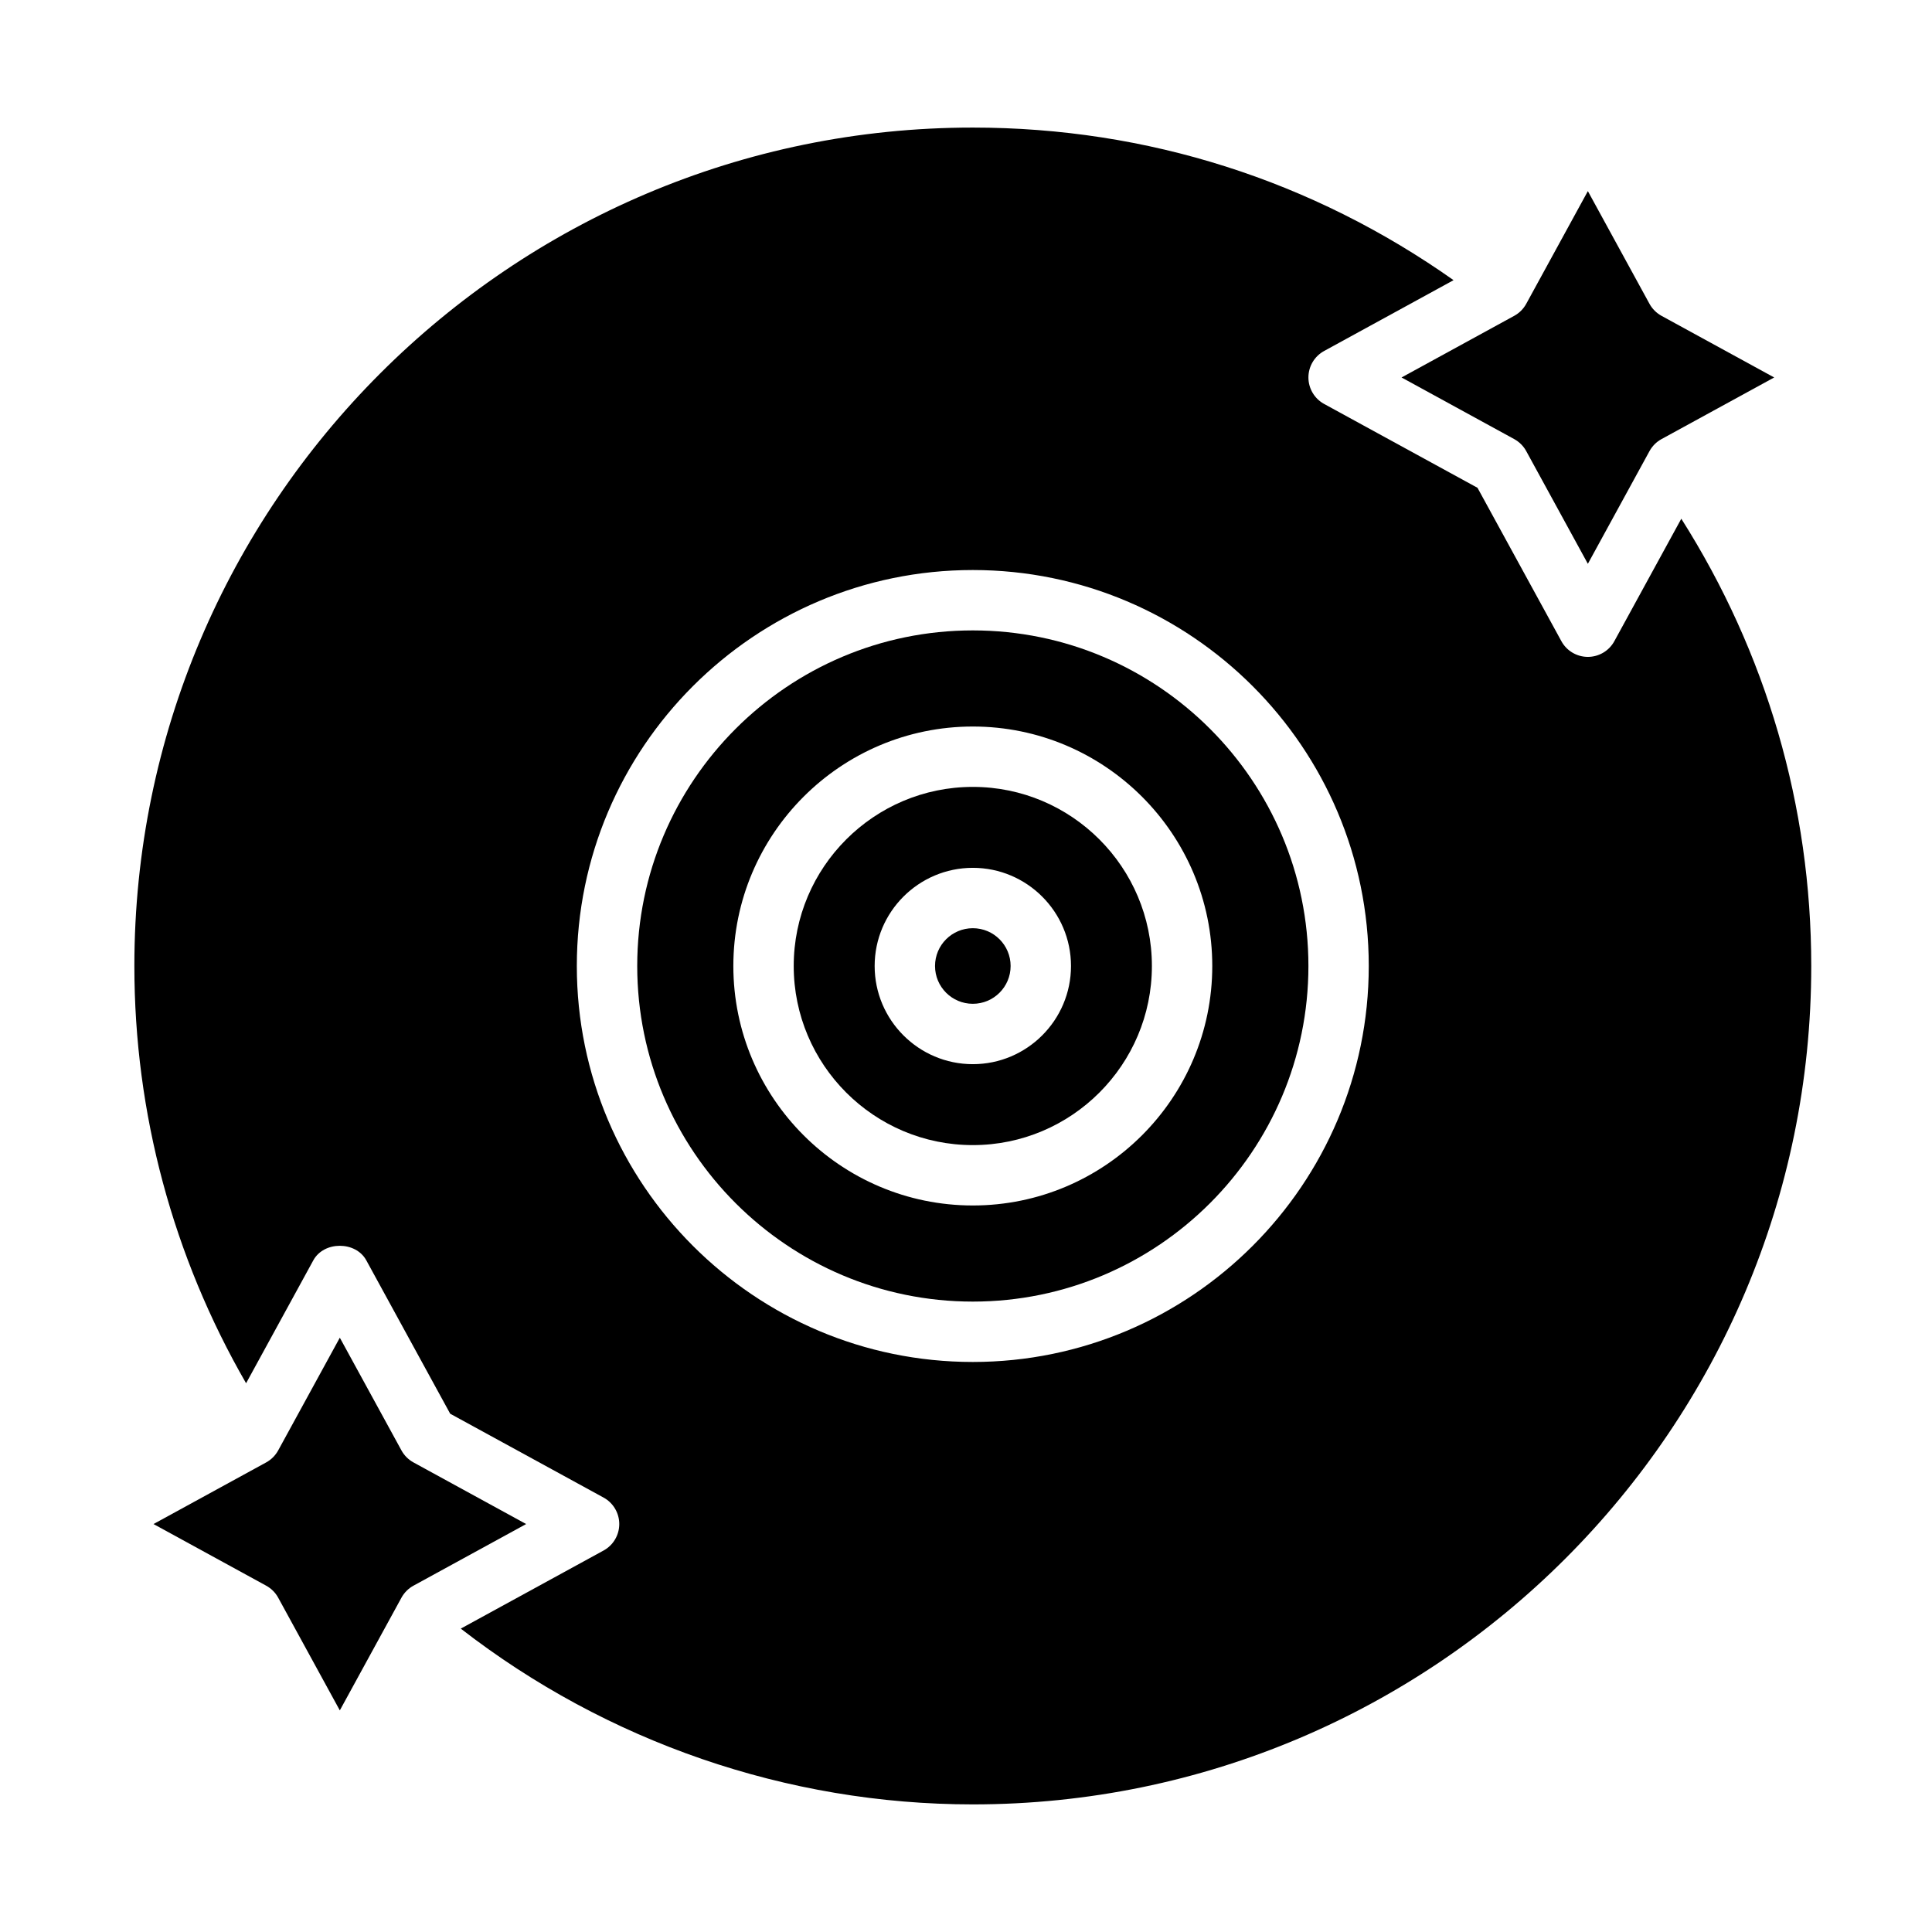
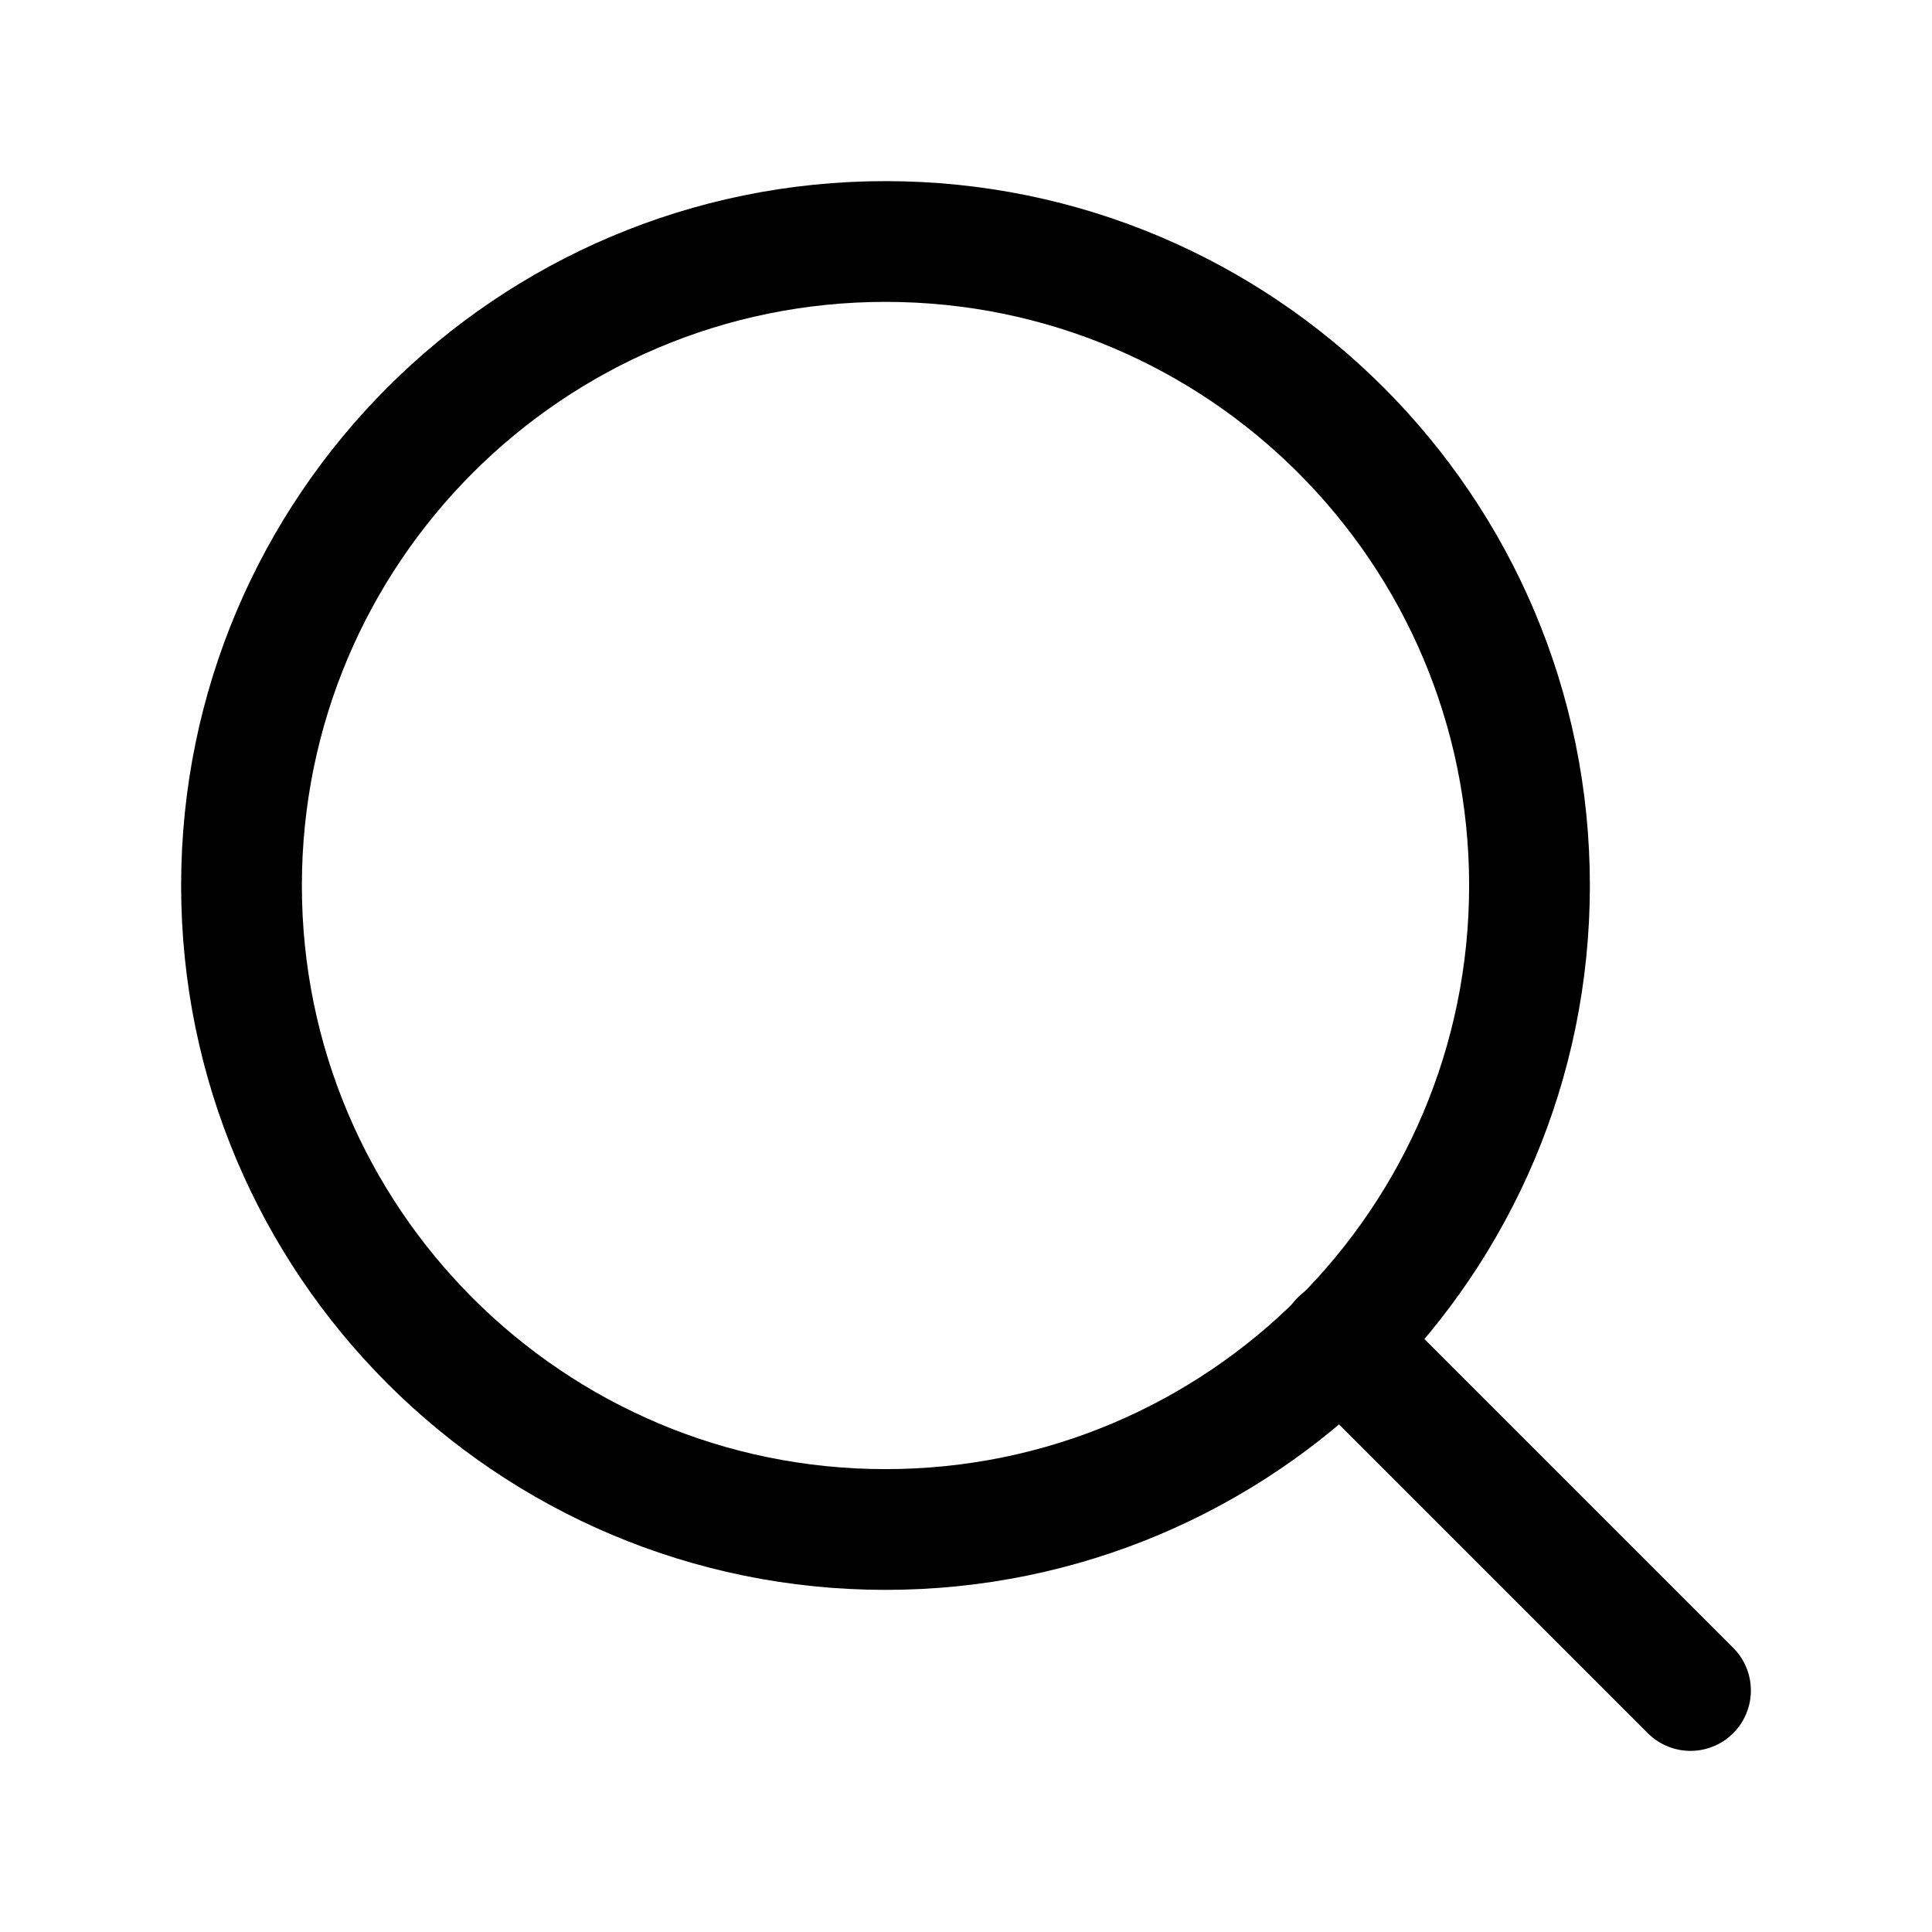
- <svg xmlns="http://www.w3.org/2000/svg" id="Layer_1" viewBox="0 0 64 64" data-name="Layer 1">
-   <path d="m32.226 20.883c-6.13 0-11.117 4.987-11.117 11.117s4.987 11.117 11.117 11.117 11.117-4.987 11.117-11.117-4.987-11.117-11.117-11.117zm0 19.05c-4.374 0-7.933-3.559-7.933-7.933s3.559-7.933 7.933-7.933 7.932 3.559 7.932 7.933-3.558 7.933-7.932 7.933z" />
-   <path d="m52.6 6.331-2.042 3.734c-.092.167-.23.306-.397.397l-3.733 2.042 3.733 2.042c.167.092.306.23.397.397l2.042 3.734 2.042-3.734c.092-.167.23-.306.397-.397l3.733-2.042-3.733-2.042c-.167-.092-.306-.23-.397-.397z" />
-   <path d="m55.695 17.184-2.218 4.056c-.175.321-.512.52-.877.52s-.702-.199-.877-.52l-2.779-5.081-5.081-2.778c-.32-.175-.52-.512-.52-.877s.199-.702.52-.877l4.288-2.346c-4.67-3.298-10.141-5.055-15.926-5.055-15.315 0-27.774 12.459-27.774 27.774 0 4.885 1.283 9.628 3.701 13.822l2.227-4.072c.351-.642 1.404-.642 1.755 0l2.779 5.081 5.081 2.778c.32.175.52.512.52.877s-.199.702-.52.877l-4.73 2.587c4.831 3.748 10.804 5.823 16.962 5.823 15.315 0 27.774-12.459 27.774-27.774 0-5.299-1.494-10.384-4.305-14.816zm-23.47 27.933c-7.233 0-13.117-5.884-13.117-13.117s5.884-13.117 13.117-13.117 13.117 5.884 13.117 13.117-5.884 13.117-13.117 13.117z" />
-   <path d="m32.226 26.067c-3.271 0-5.933 2.661-5.933 5.933s2.661 5.933 5.933 5.933 5.932-2.661 5.932-5.933-2.661-5.933-5.932-5.933zm0 9.185c-1.793 0-3.252-1.459-3.252-3.252s1.459-3.252 3.252-3.252 3.252 1.459 3.252 3.252-1.459 3.252-3.252 3.252z" />
-   <path d="m13.696 52.528 3.733-2.042-3.733-2.042c-.167-.092-.306-.23-.397-.397l-2.042-3.734-2.042 3.734c-.092.167-.23.306-.397.397l-3.733 2.042 3.733 2.042c.167.092.306.23.397.397l2.042 3.734 2.042-3.734c.092-.167.23-.306.397-.397z" />
-   <circle cx="32.226" cy="32" r="1.252" />
+ <svg xmlns="http://www.w3.org/2000/svg" viewBox="0 0 24 24" fill="none" stroke="currentColor" stroke-width="1.5" stroke-linecap="round" stroke-linejoin="round">
+   <circle cx="11" cy="11" r="8" />
+   <line x1="21" y1="21" x2="16.65" y2="16.65" />
</svg>
